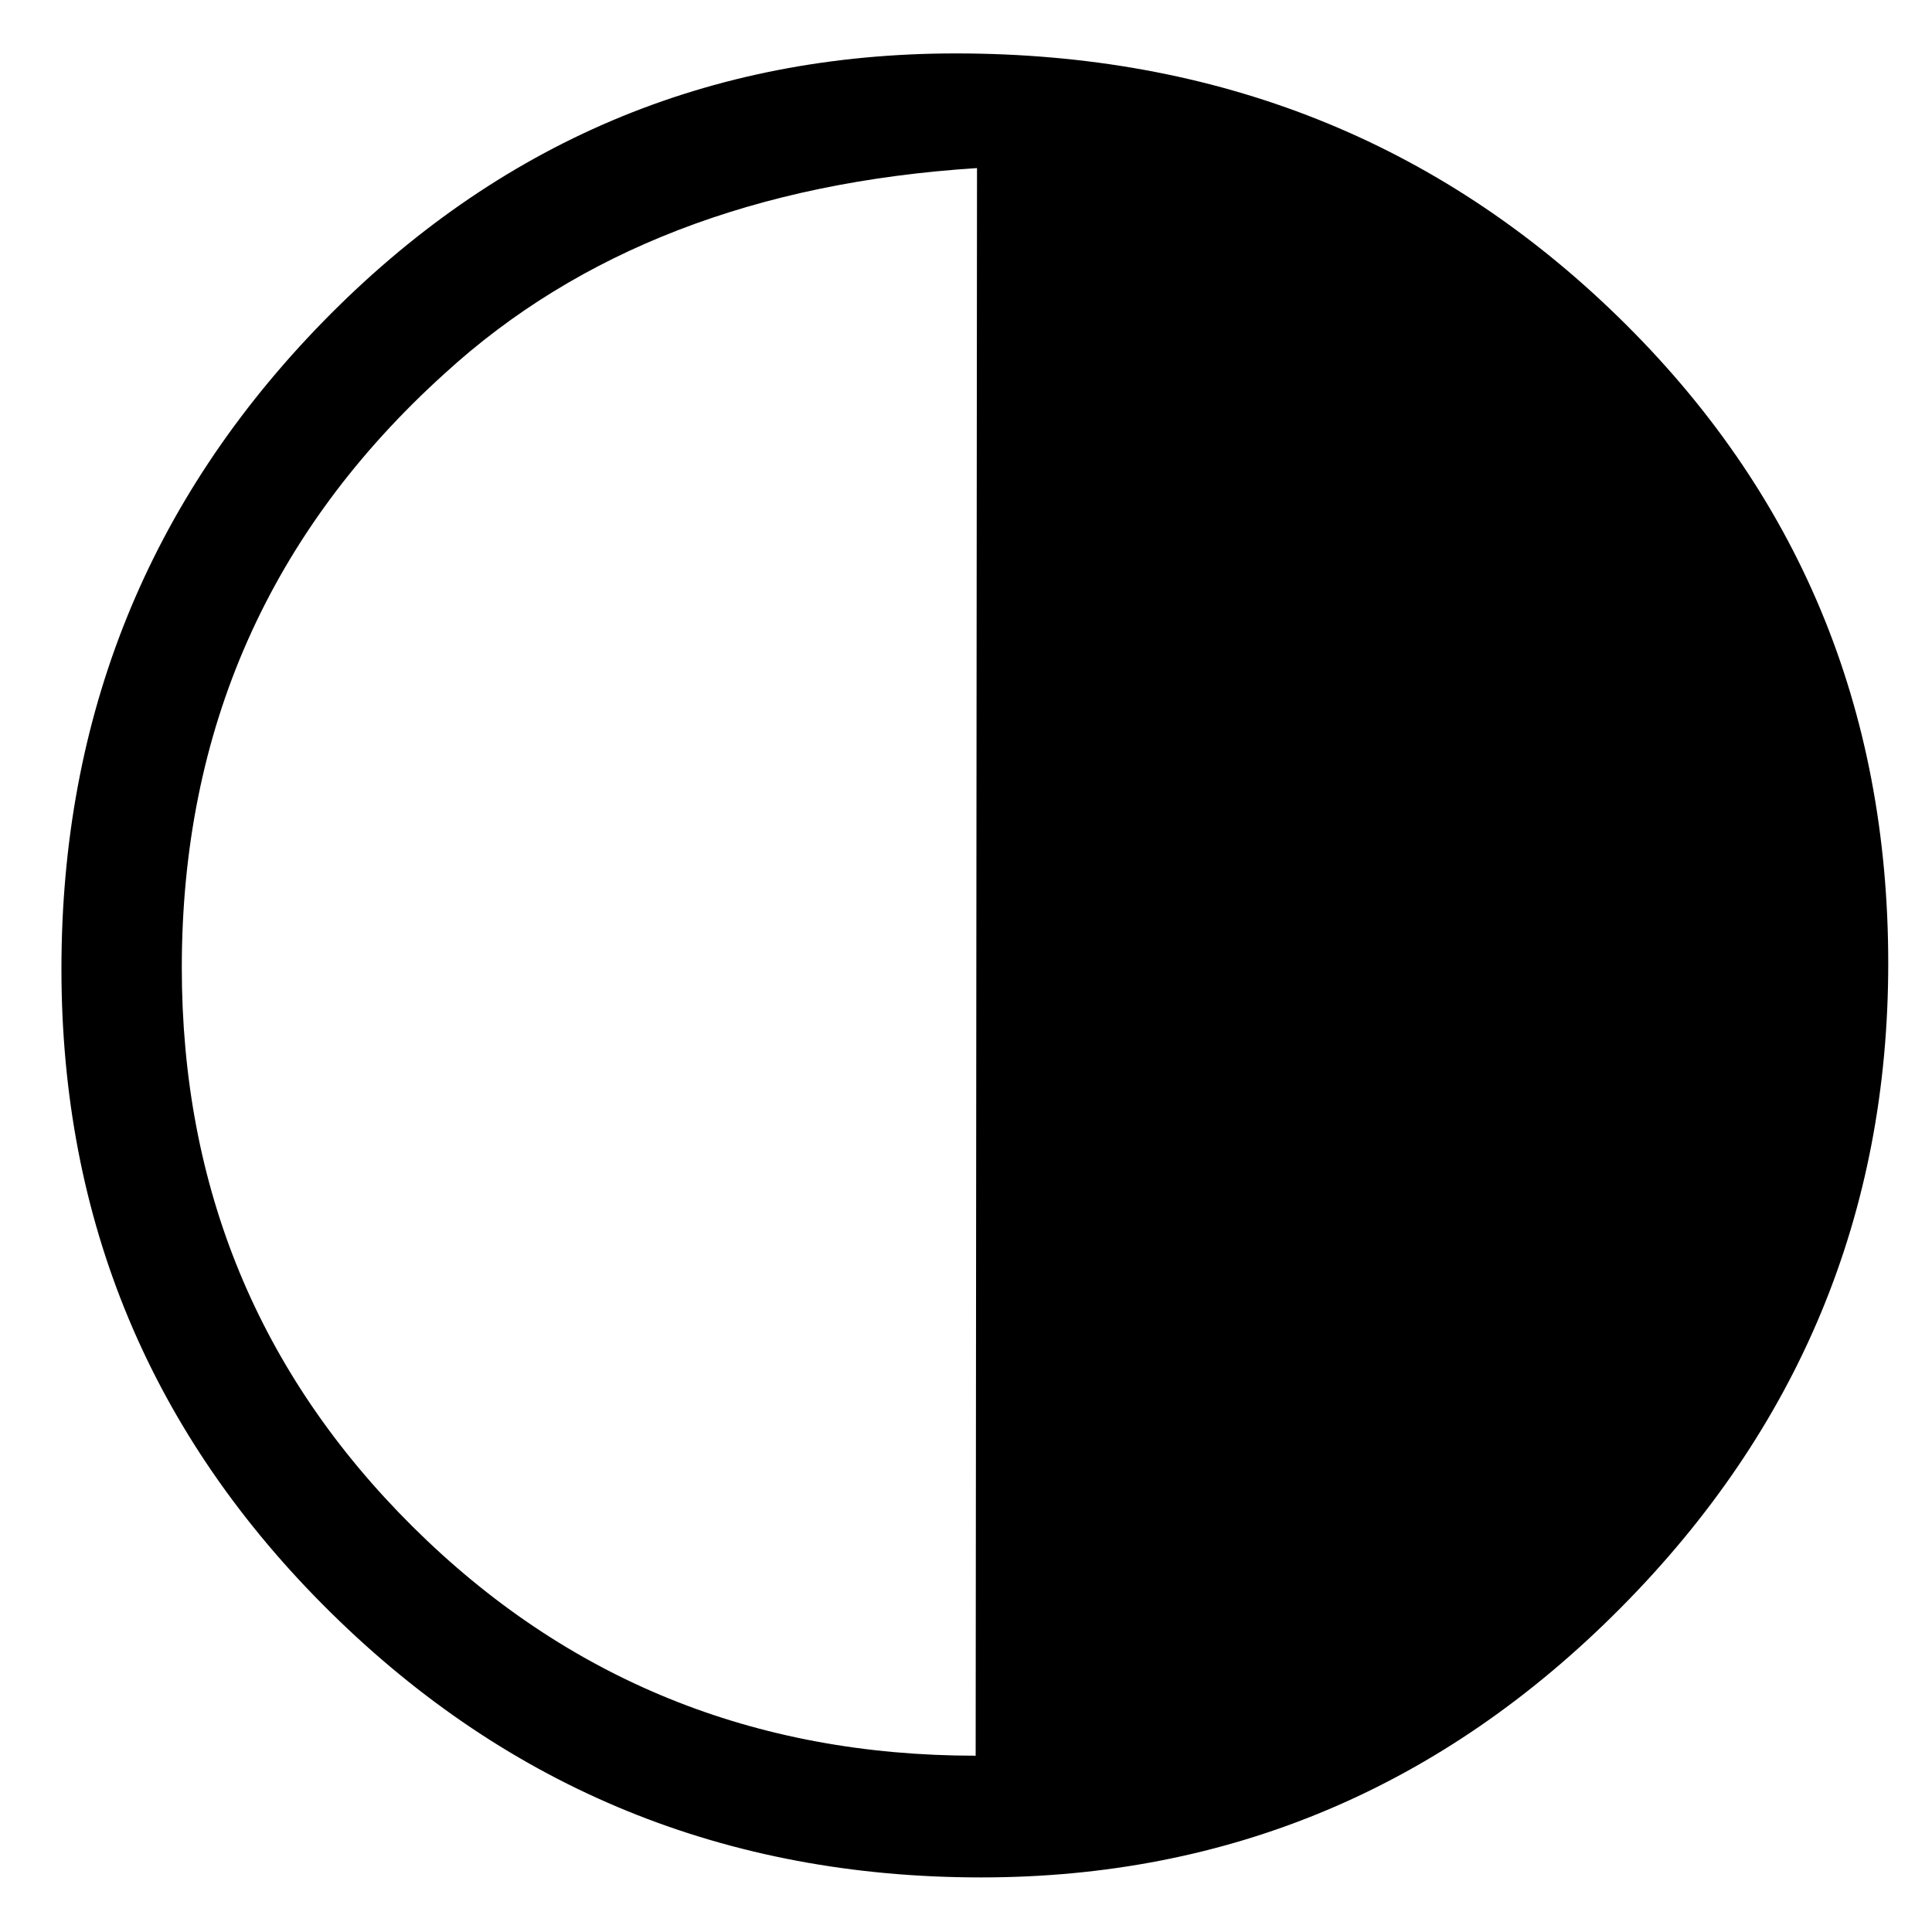
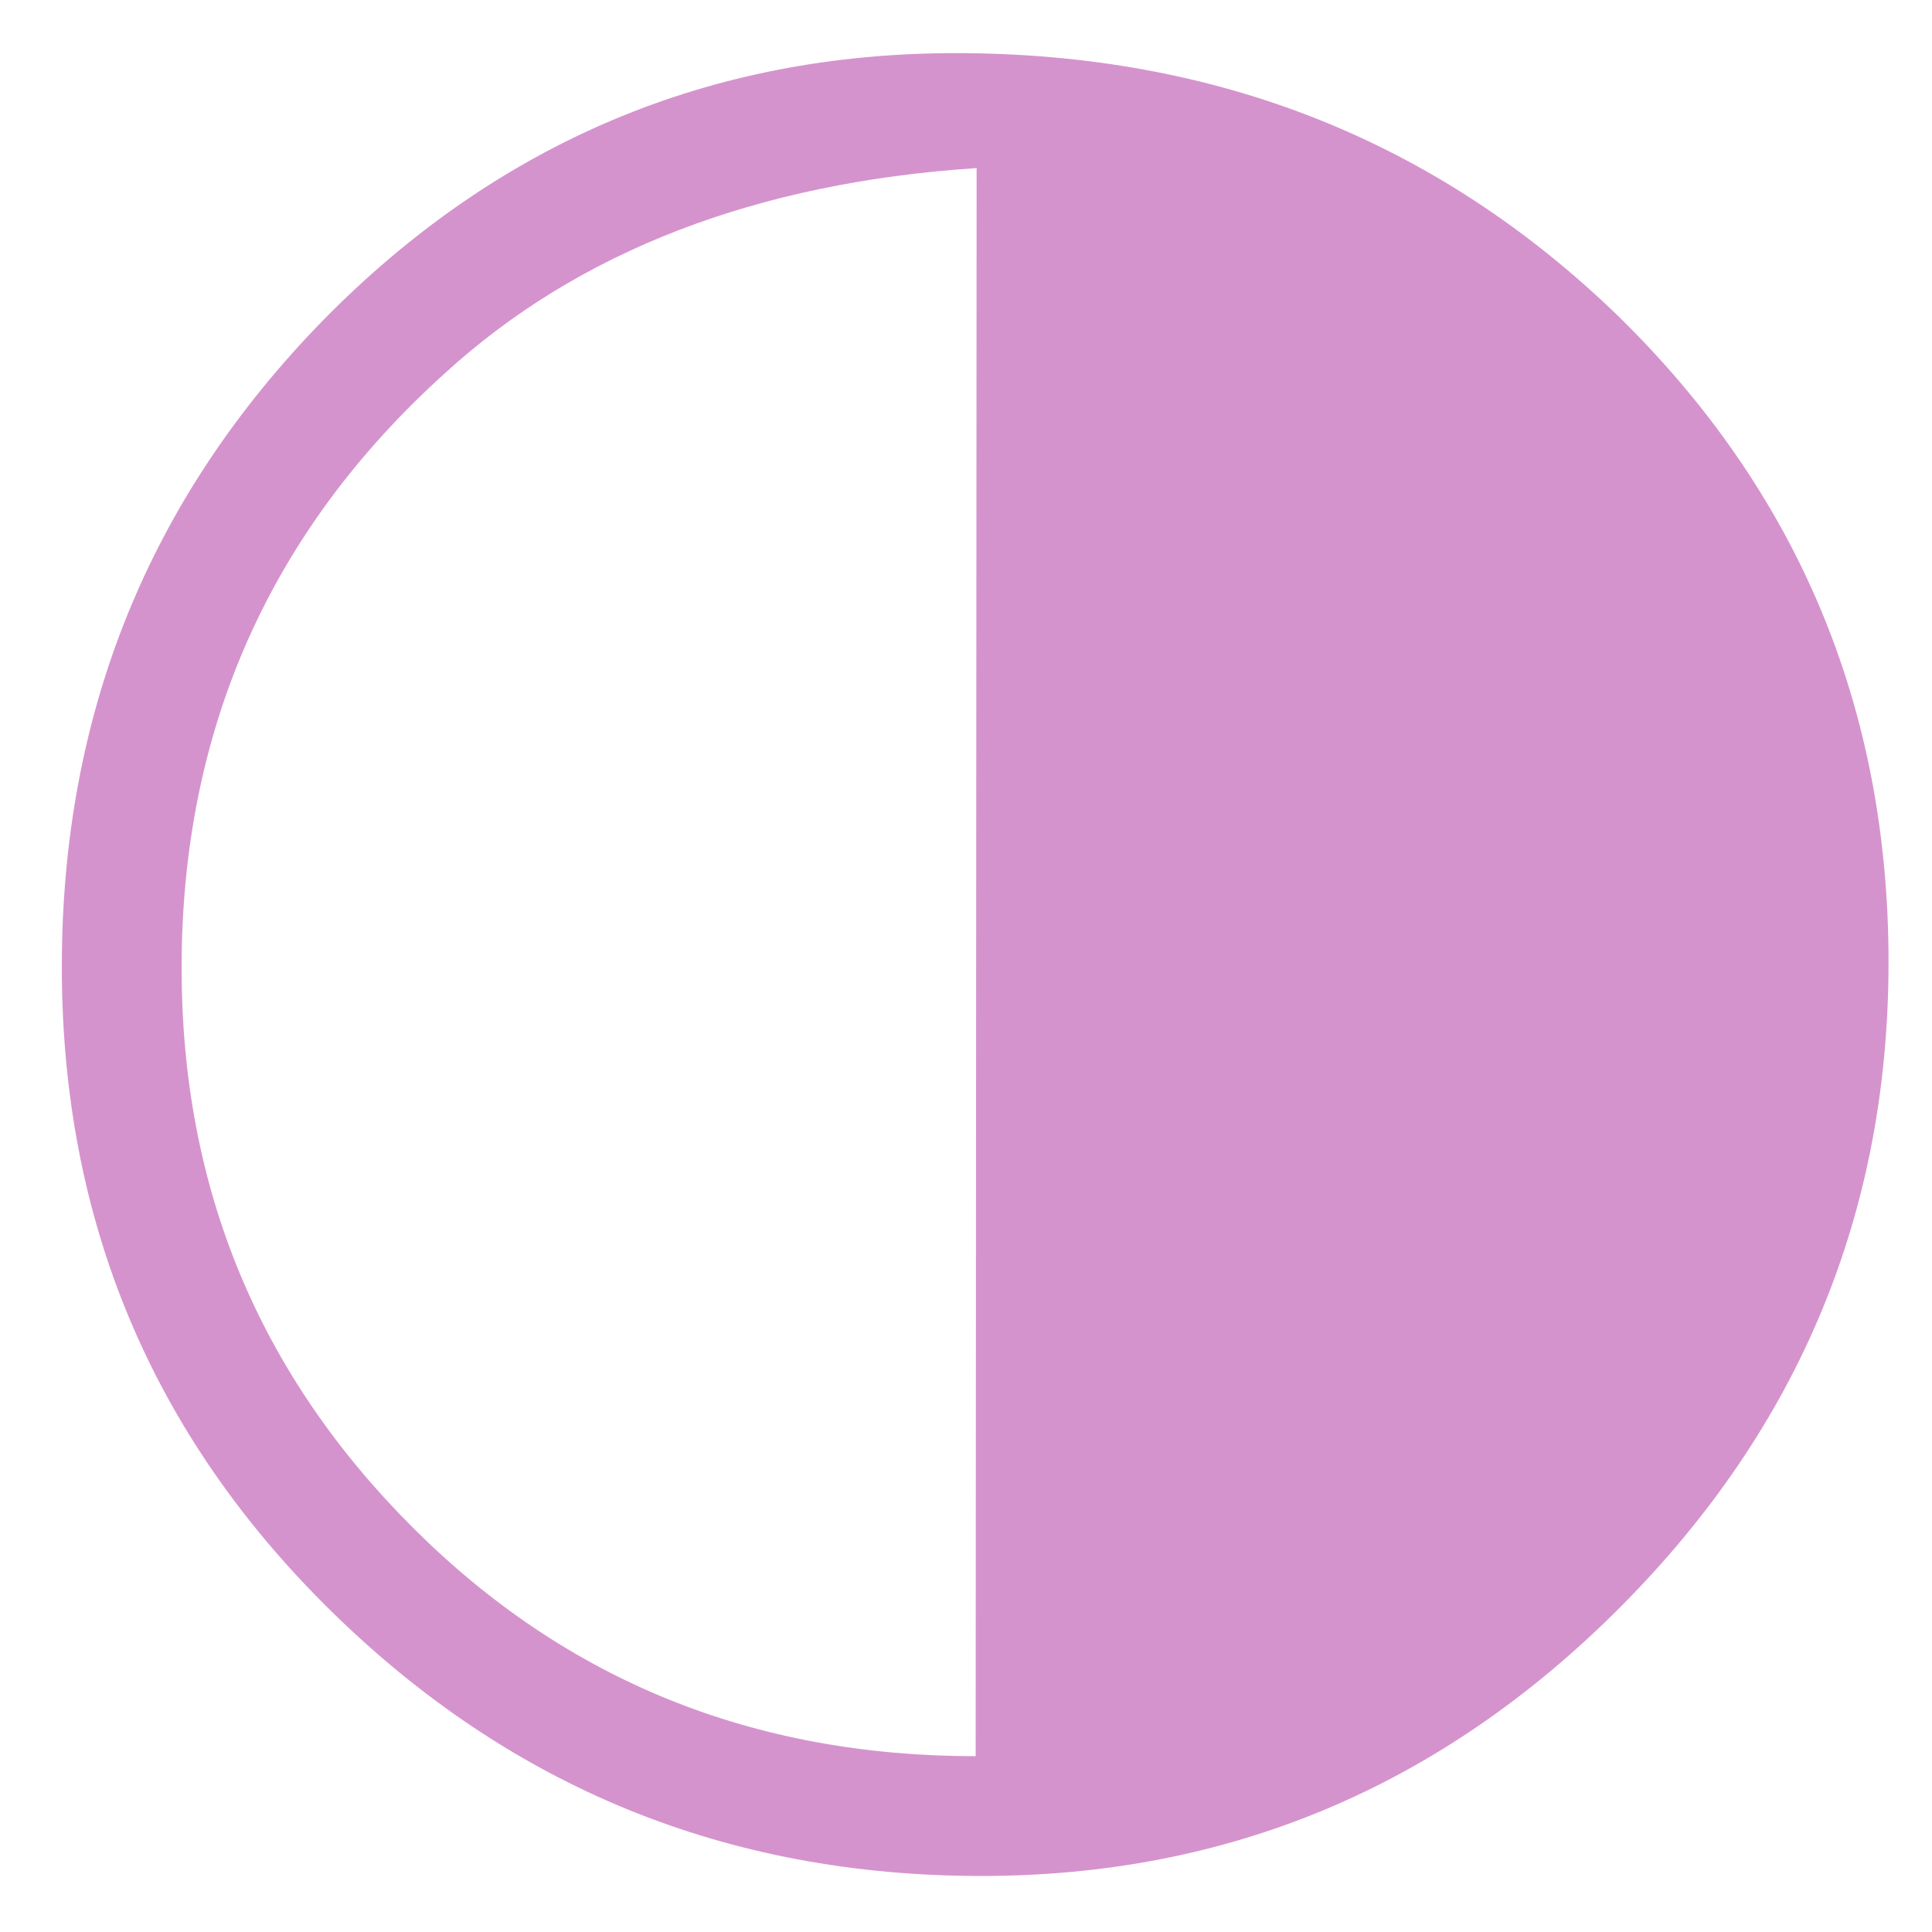
<svg xmlns="http://www.w3.org/2000/svg" version="1.1" id="Layer_1" x="0px" y="0px" viewBox="0 0 200 200" style="enable-background:new 0 0 200 200;" xml:space="preserve">
  <style type="text/css">
	.st0{enable-background:new    ;}
+ 	.st1{fill:#D593CD;}
</style>
  <g class="st0">
-     <path d="M98.94,5.53c27.05,0,49.9,9.08,68.55,27.25c18.65,18.16,27.98,40.48,27.98,66.94c0,25.88-9.23,48.12-27.69,66.72   s-40.53,27.91-66.21,27.91c-26.37,0-48.83-9.16-67.38-27.47c-18.56-18.31-27.83-40.5-27.83-66.58c0-26.17,9.03-48.51,27.1-67.02   C51.53,14.79,73.36,5.53,98.94,5.53z M101.14,17.4c-22.85,1.46-41.21,8.55-55.08,21.24C27.9,55.04,18.82,75.55,18.82,100.16   c0,22.76,7.96,42.04,23.88,57.86c15.92,15.82,35.35,23.73,58.3,23.73L101.14,17.4z" />
+     <path class="st1" d="M98.9,5.5c27.1,0,49.9,9.1,68.6,27.2c18.6,18.2,28,40.5,28,66.9c0,25.9-9.2,48.1-27.7,66.7   s-40.5,27.9-66.2,27.9c-26.4,0-48.8-9.2-67.4-27.5c-18.6-18.3-27.8-40.5-27.8-66.6c0-26.2,9-48.5,27.1-67   C51.5,14.8,73.4,5.5,98.9,5.5z M101.1,17.4C78.3,18.9,59.9,26,46.1,38.6C27.9,55,18.8,75.6,18.8,100.2c0,22.8,8,42,23.9,57.9   S78,181.8,101,181.8L101.1,17.4z" />
  </g>
</svg>
